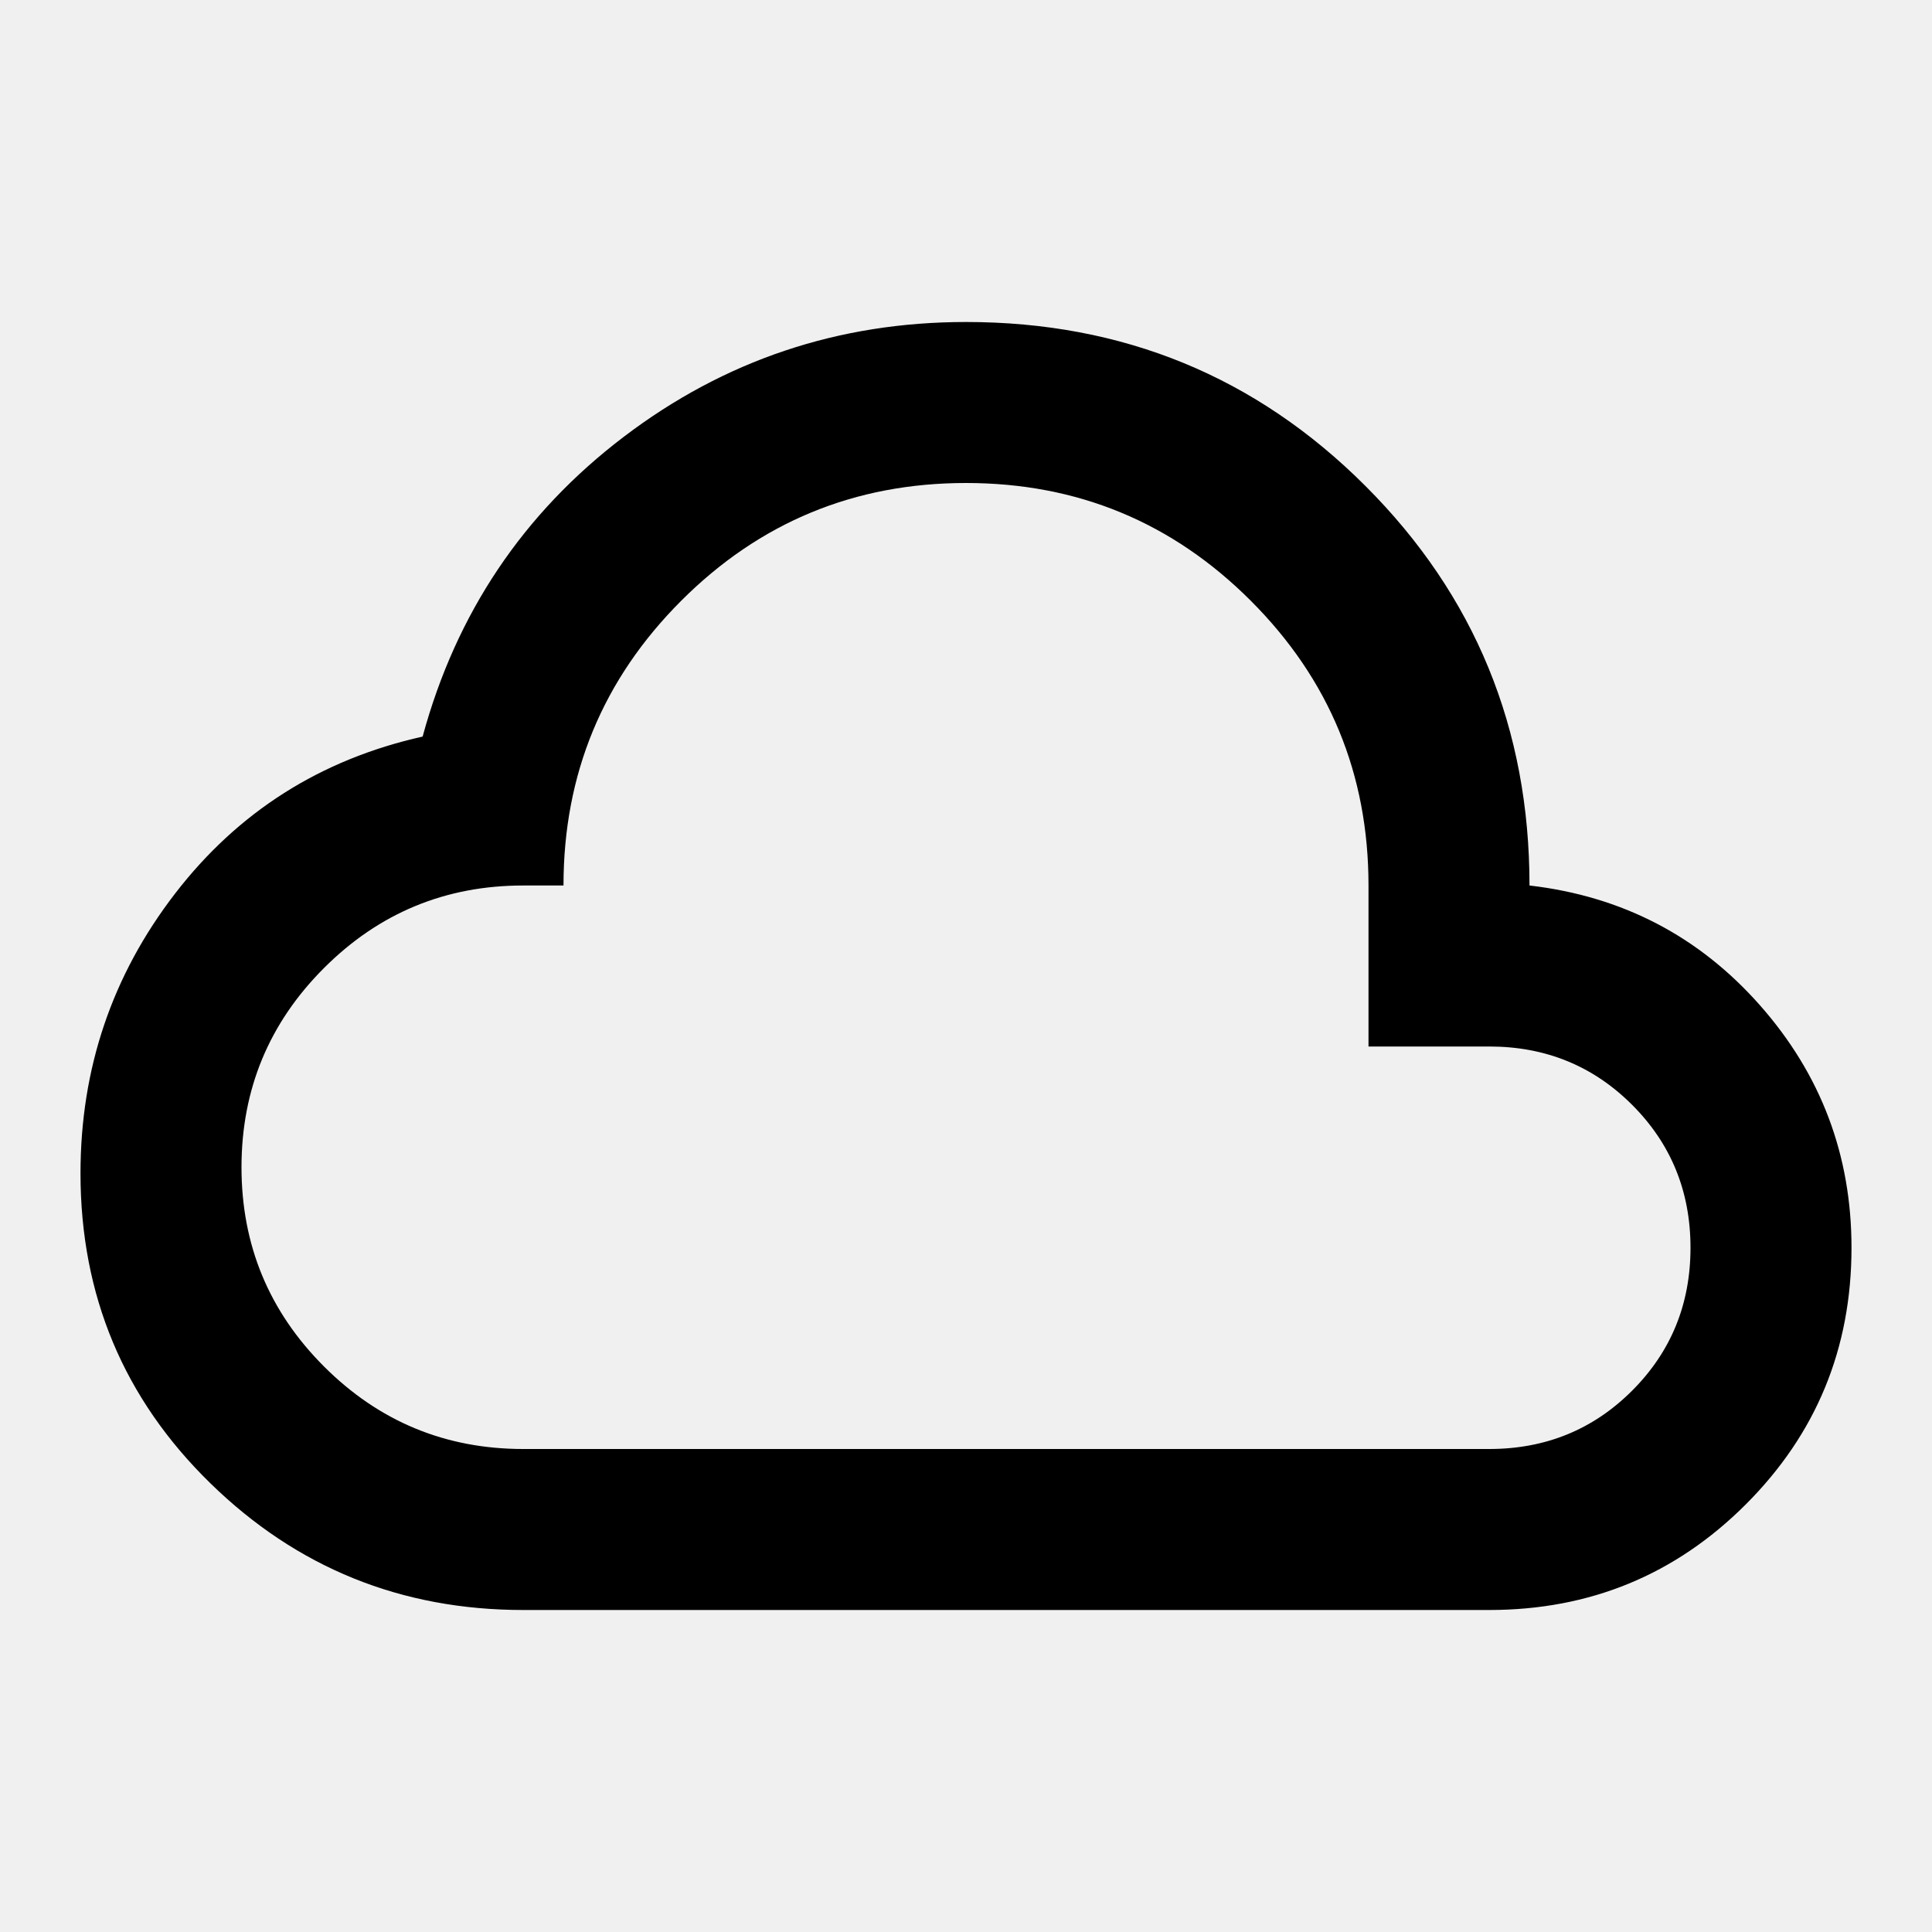
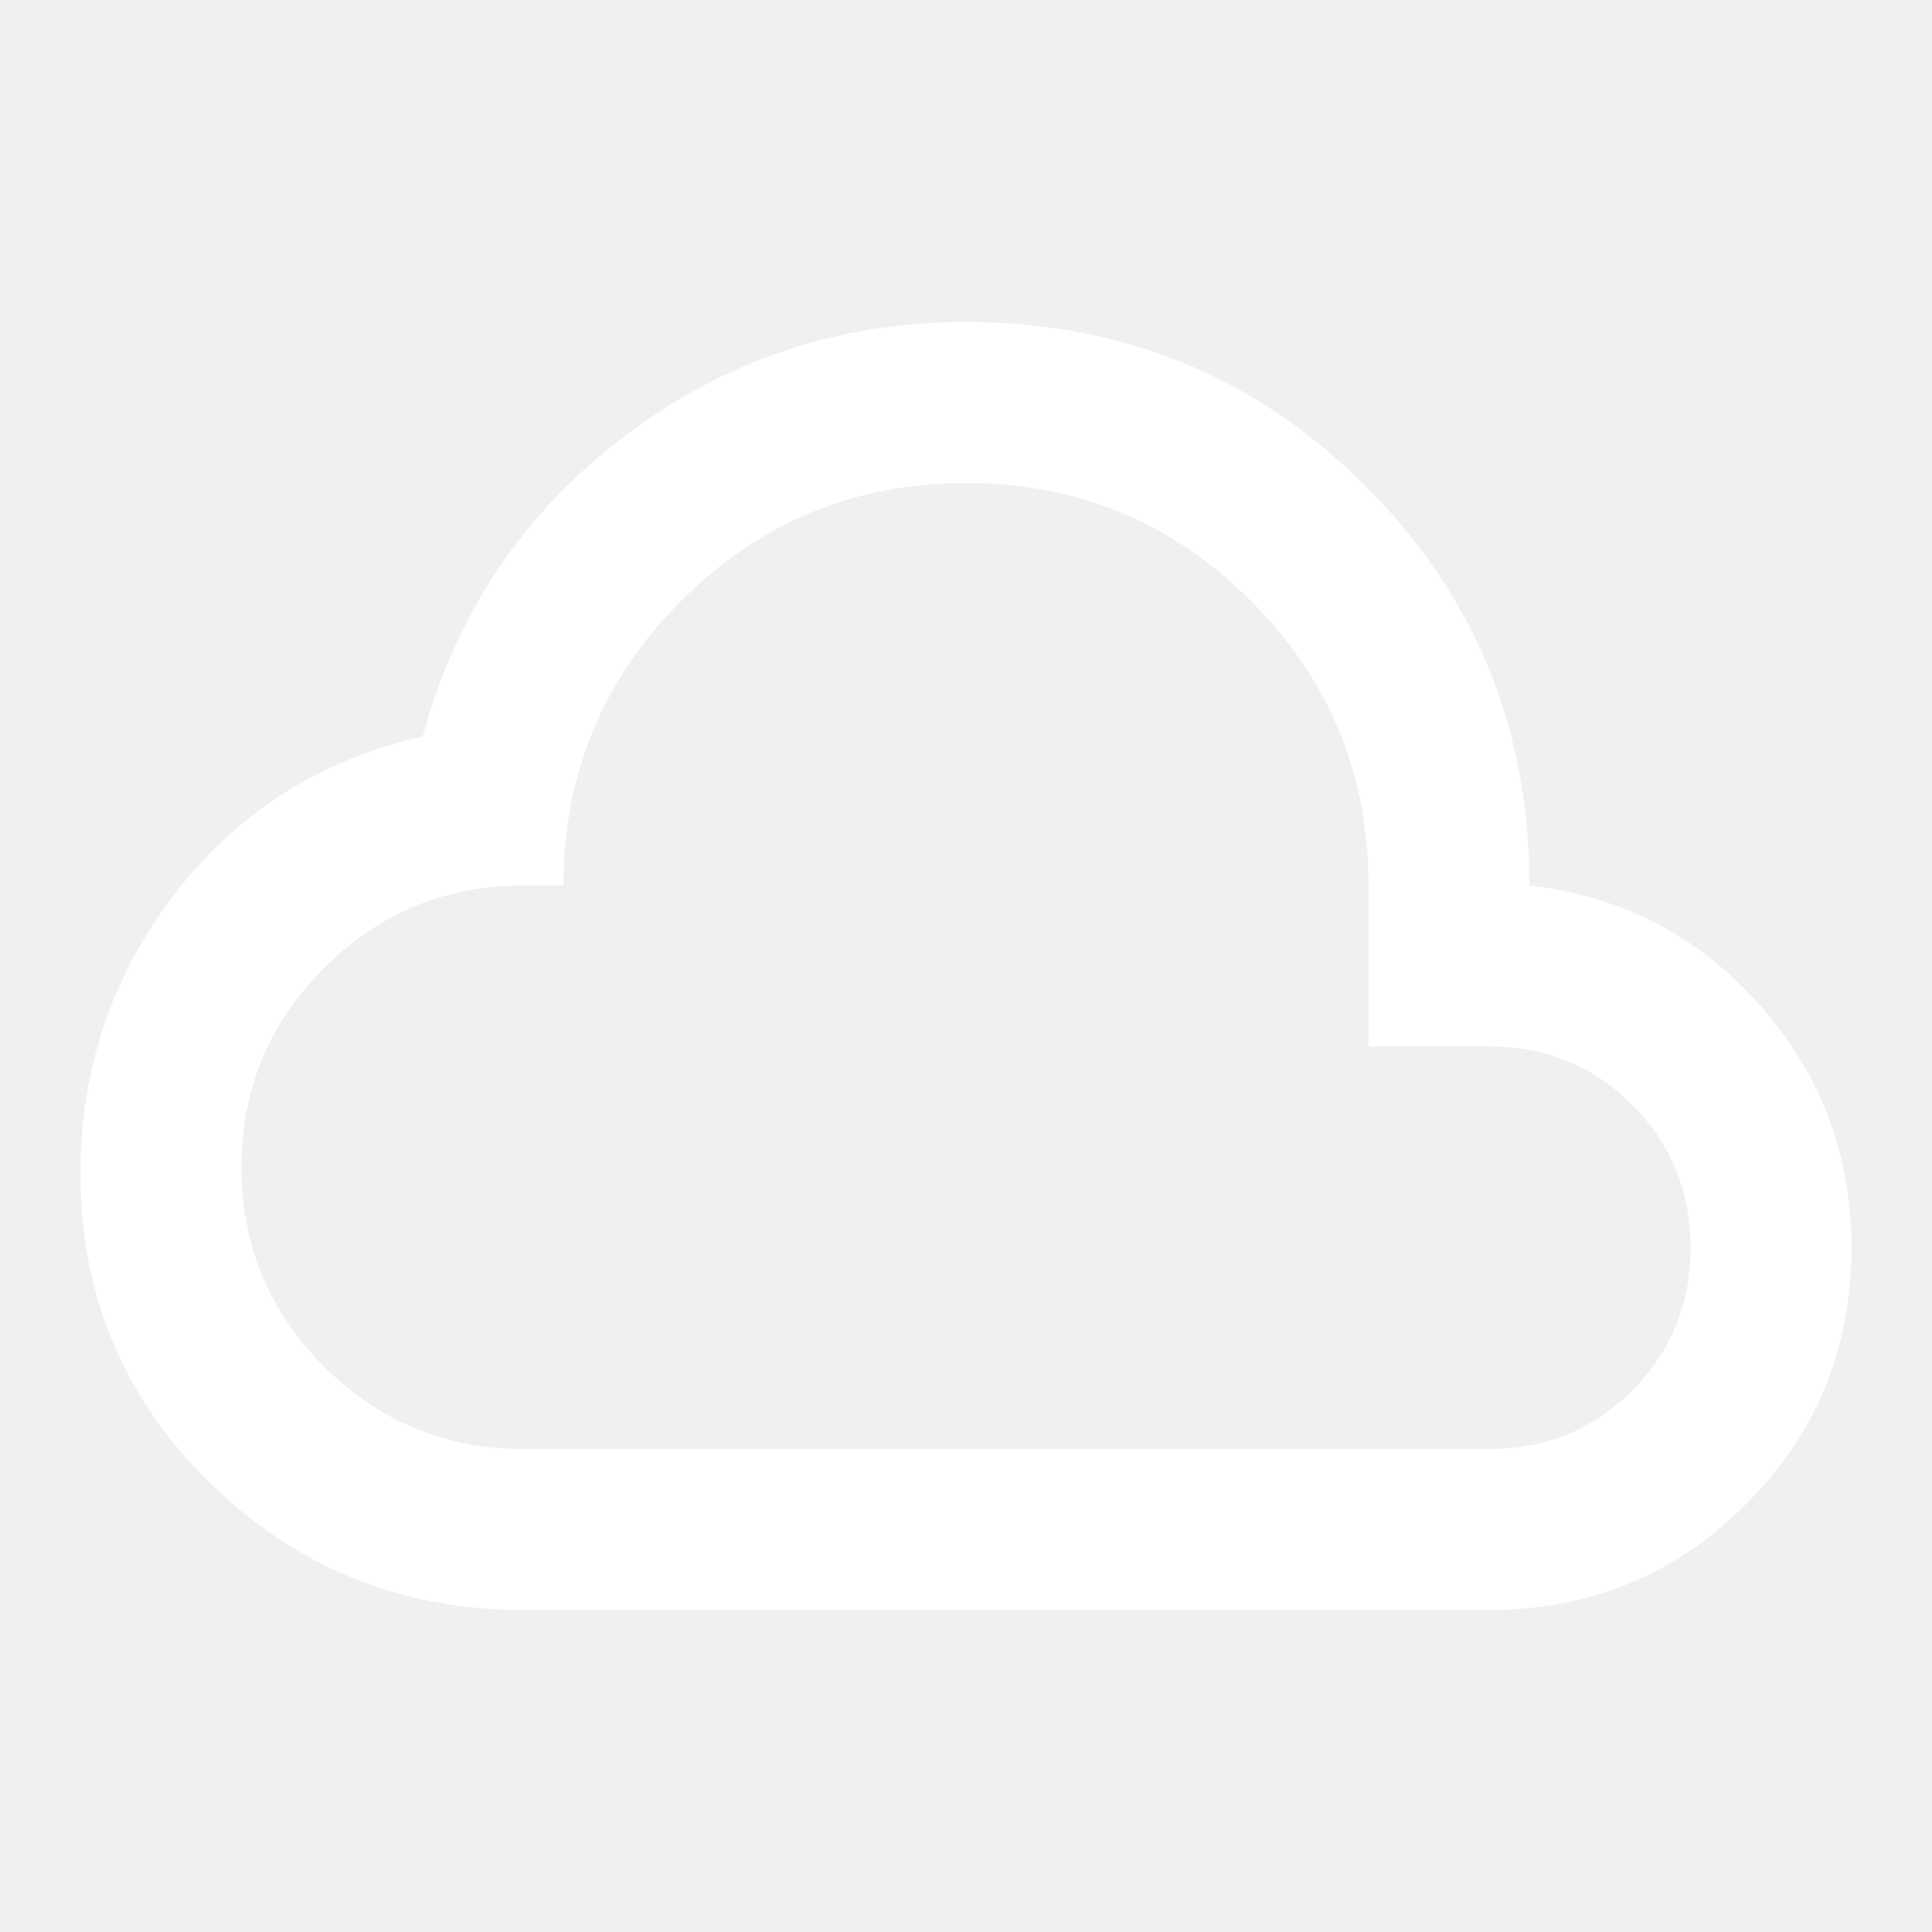
- <svg xmlns="http://www.w3.org/2000/svg" height="24" viewBox="0 -960 960 960" width="24">
+ <svg xmlns="http://www.w3.org/2000/svg" height="24" fill="#fff" viewBox="0 -960 960 960" width="24">
  <path d="M260-160q-91 0-155.5-63T40-377q0-78 47-139t123-78q25-92 100-149t170-57q117 0 198.5 81.5T760-520q69 8 114.5 59.5T920-340q0 75-52.5 127.5T740-160H260Zm0-80h480q42 0 71-29t29-71q0-42-29-71t-71-29h-60v-80q0-83-58.5-141.5T480-720q-83 0-141.5 58.5T280-520h-20q-58 0-99 41t-41 99q0 58 41 99t99 41Zm220-240Z" />
</svg>
